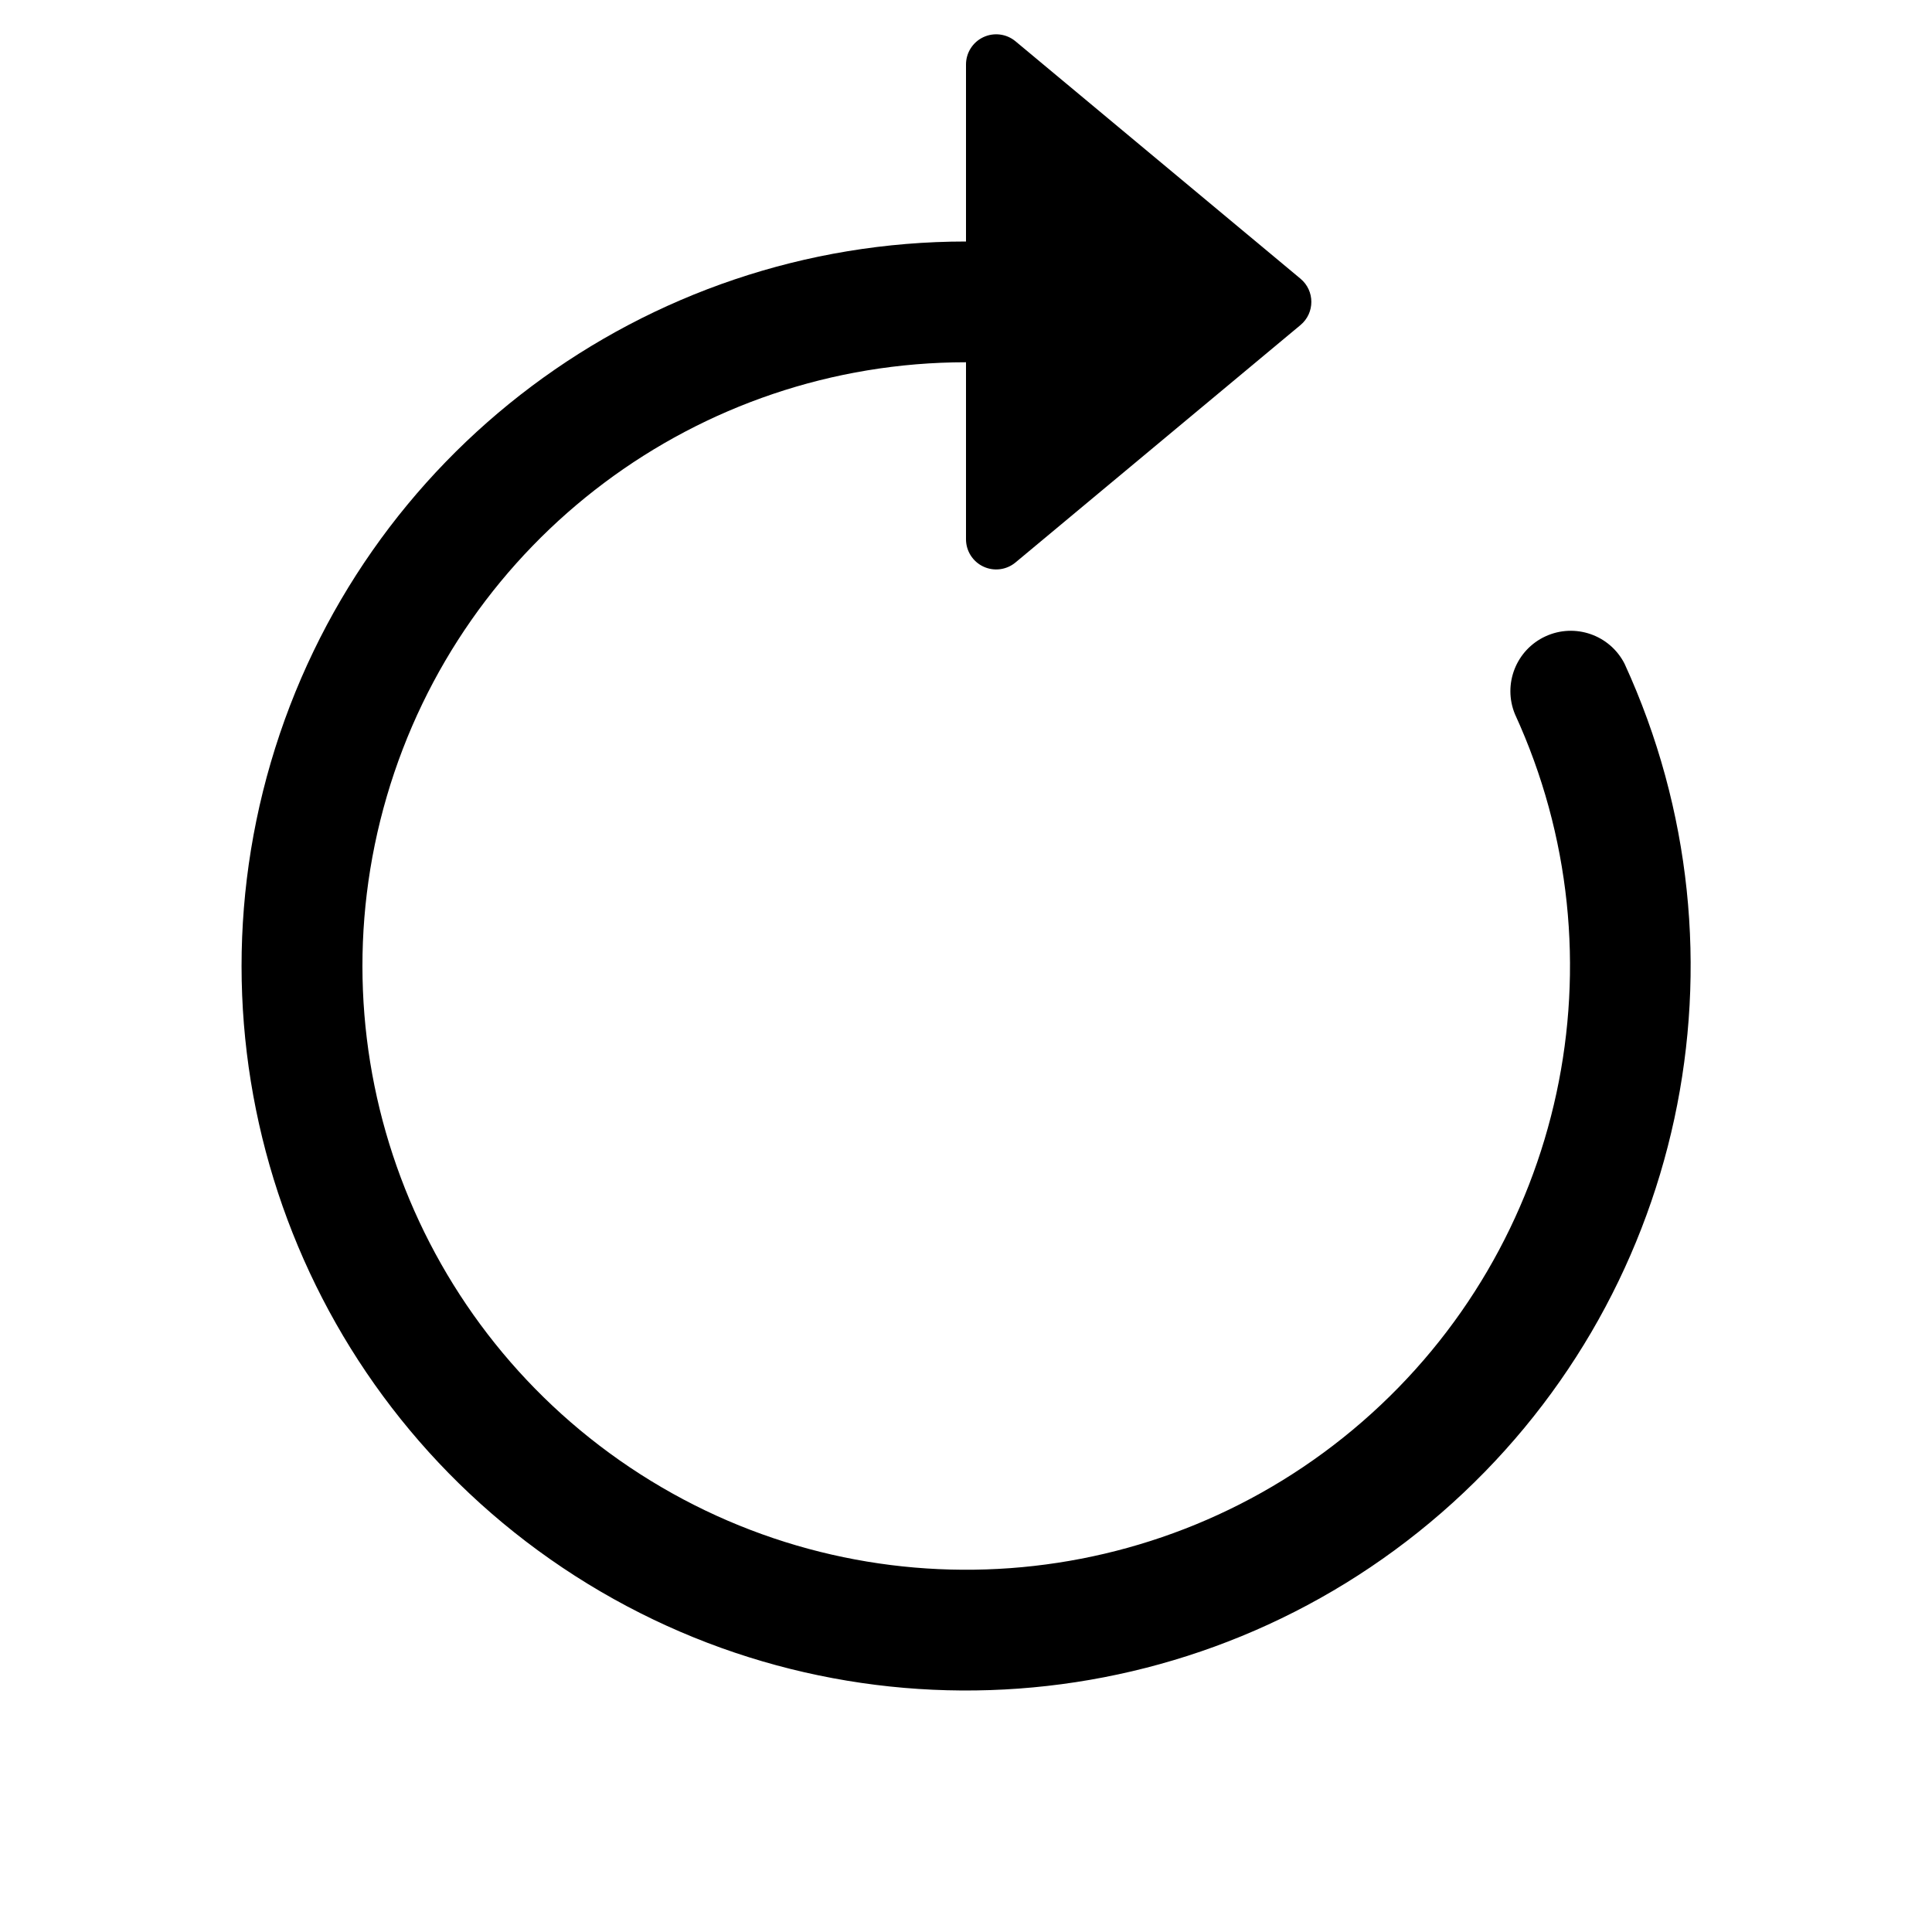
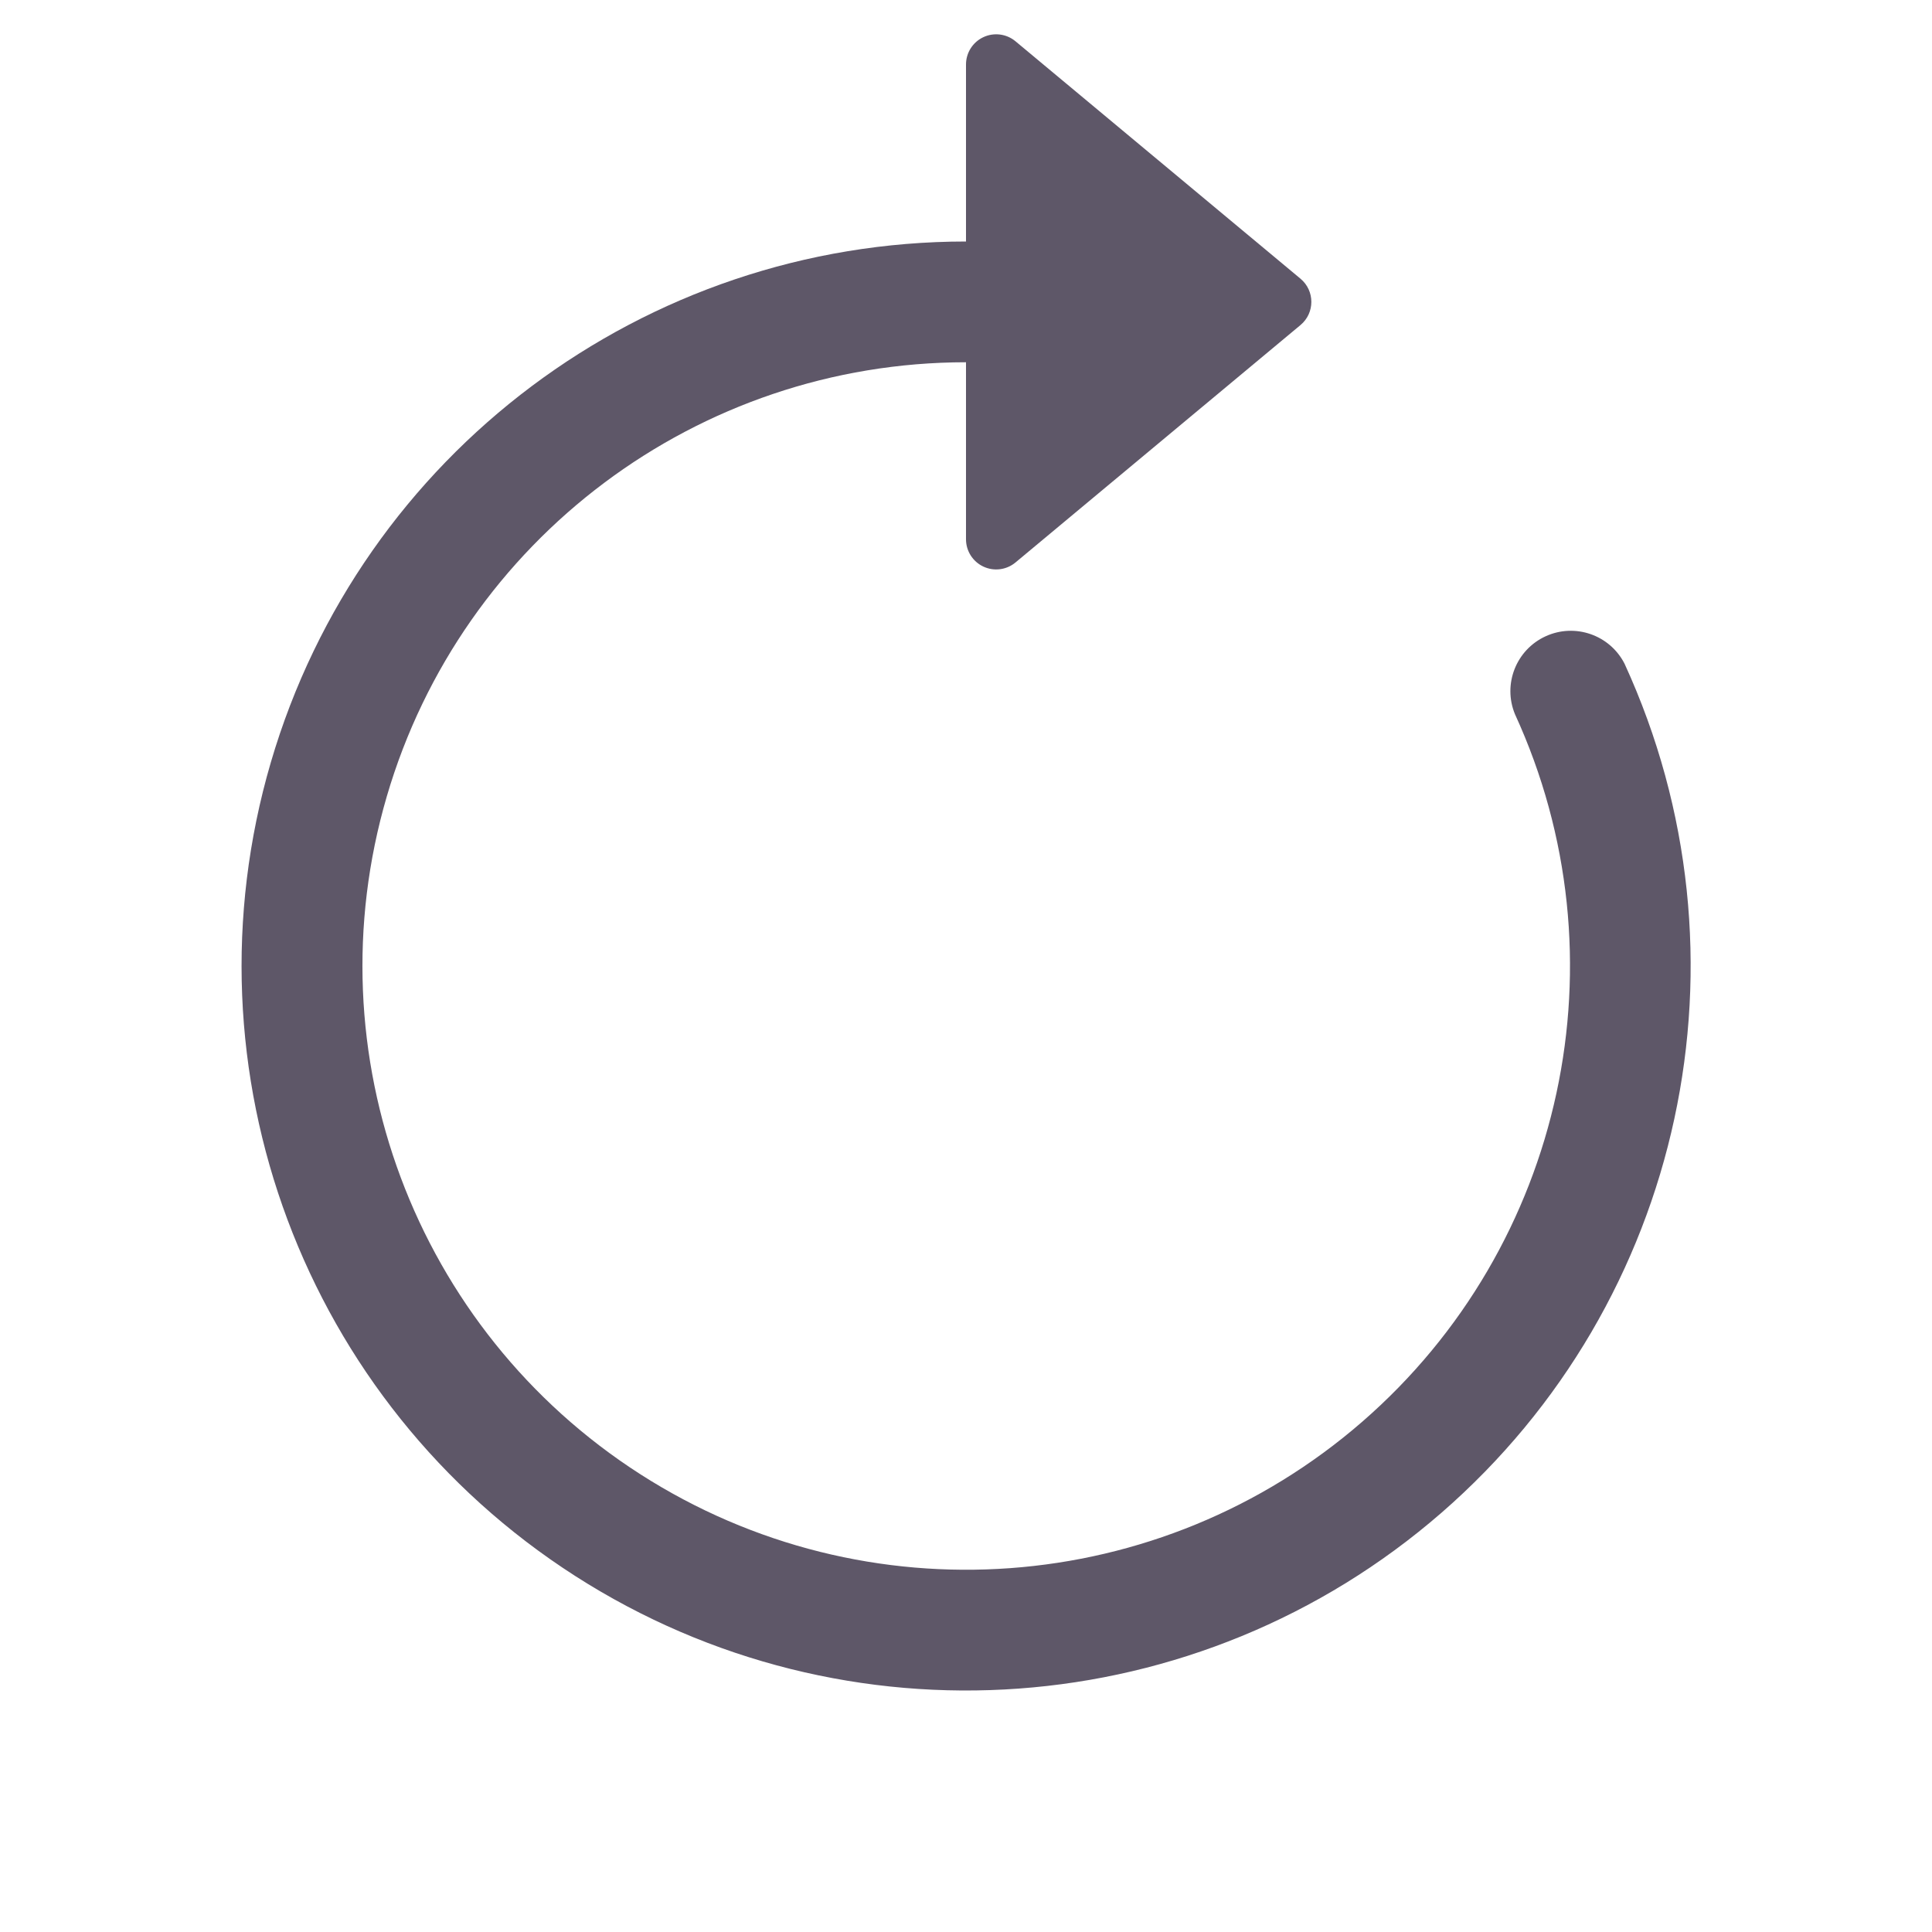
- <svg xmlns="http://www.w3.org/2000/svg" width="16" height="16" fill="currentColor" class="bi bi-arrow-clockwise" viewBox="0 0 16 16">
+ <svg xmlns="http://www.w3.org/2000/svg" width="16" height="16" fill="#5E5768" class="bi bi-arrow-clockwise" viewBox="0 0 16 16">
  <path fill-rule="evenodd" d="M8 3a5 5 0 1 0 4.546 2.914.5.5 0 0 1 .908-.417A6 6 0 1 1 8 2v1z" />
  <path d="M8 4.466V.534a.25.25 0 0 1 .41-.192l2.36 1.966c.12.1.12.284 0 .384L8.41 4.658A.25.25 0 0 1 8 4.466z" />
</svg>
